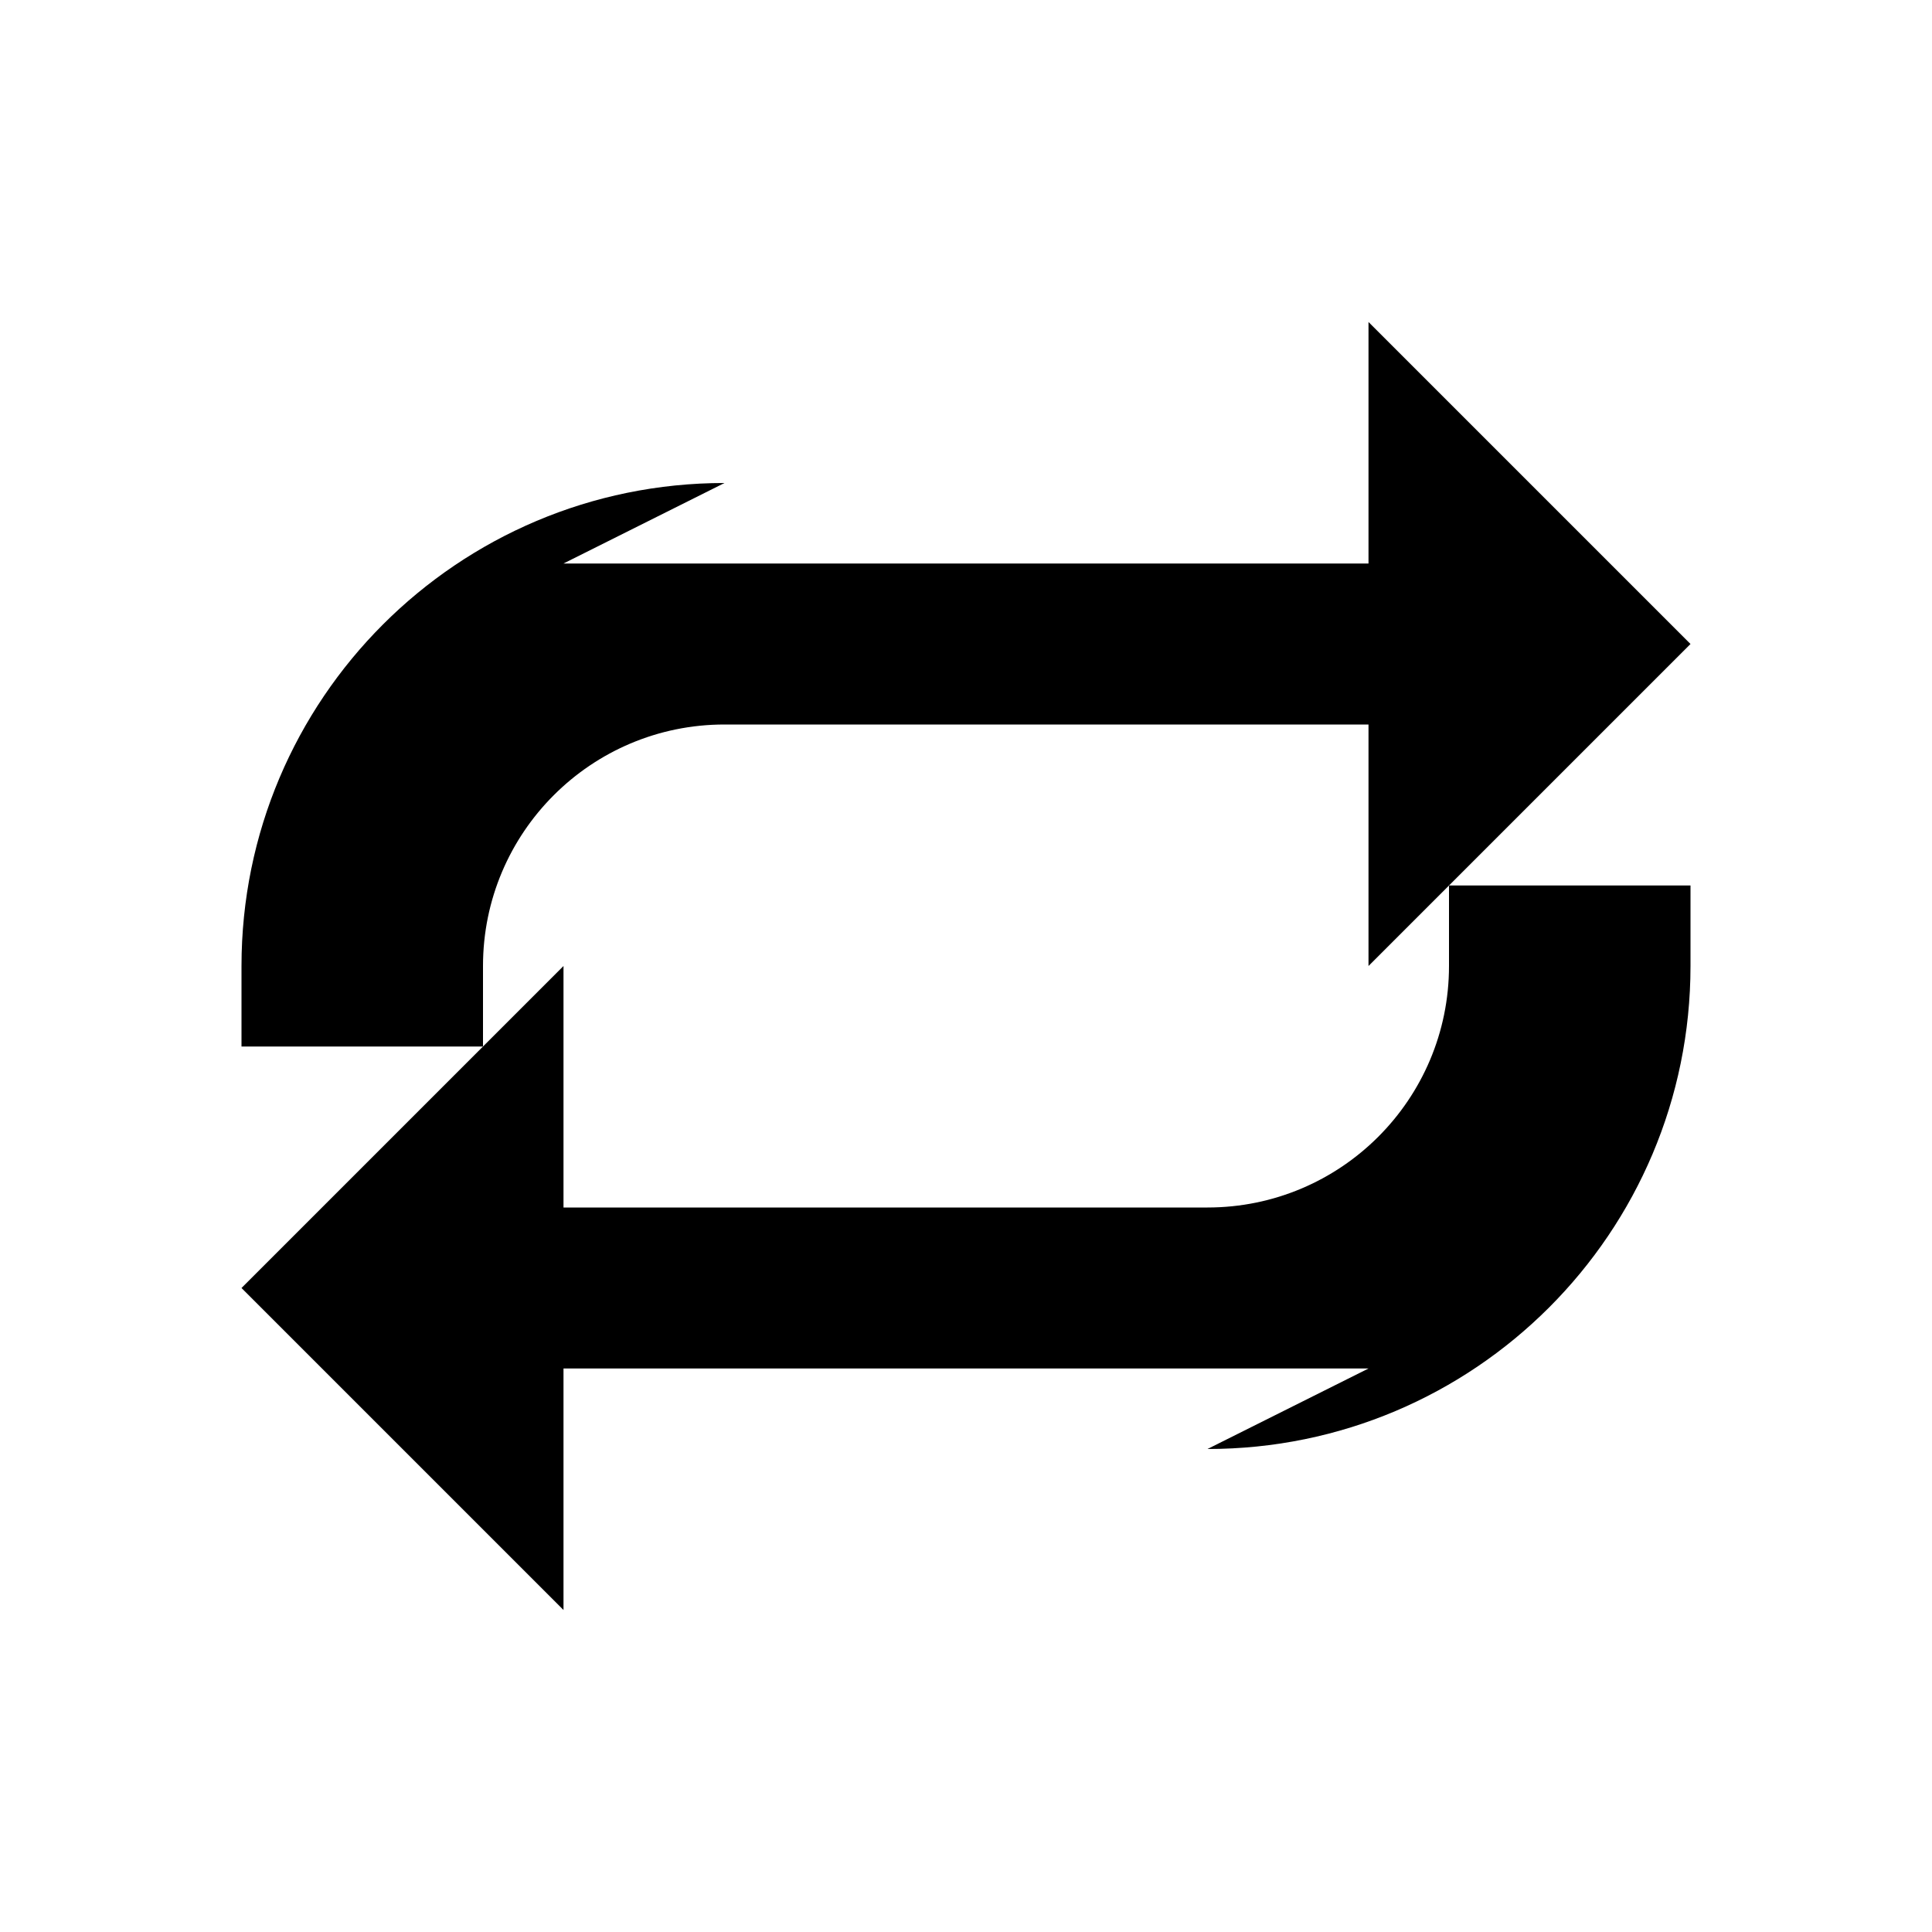
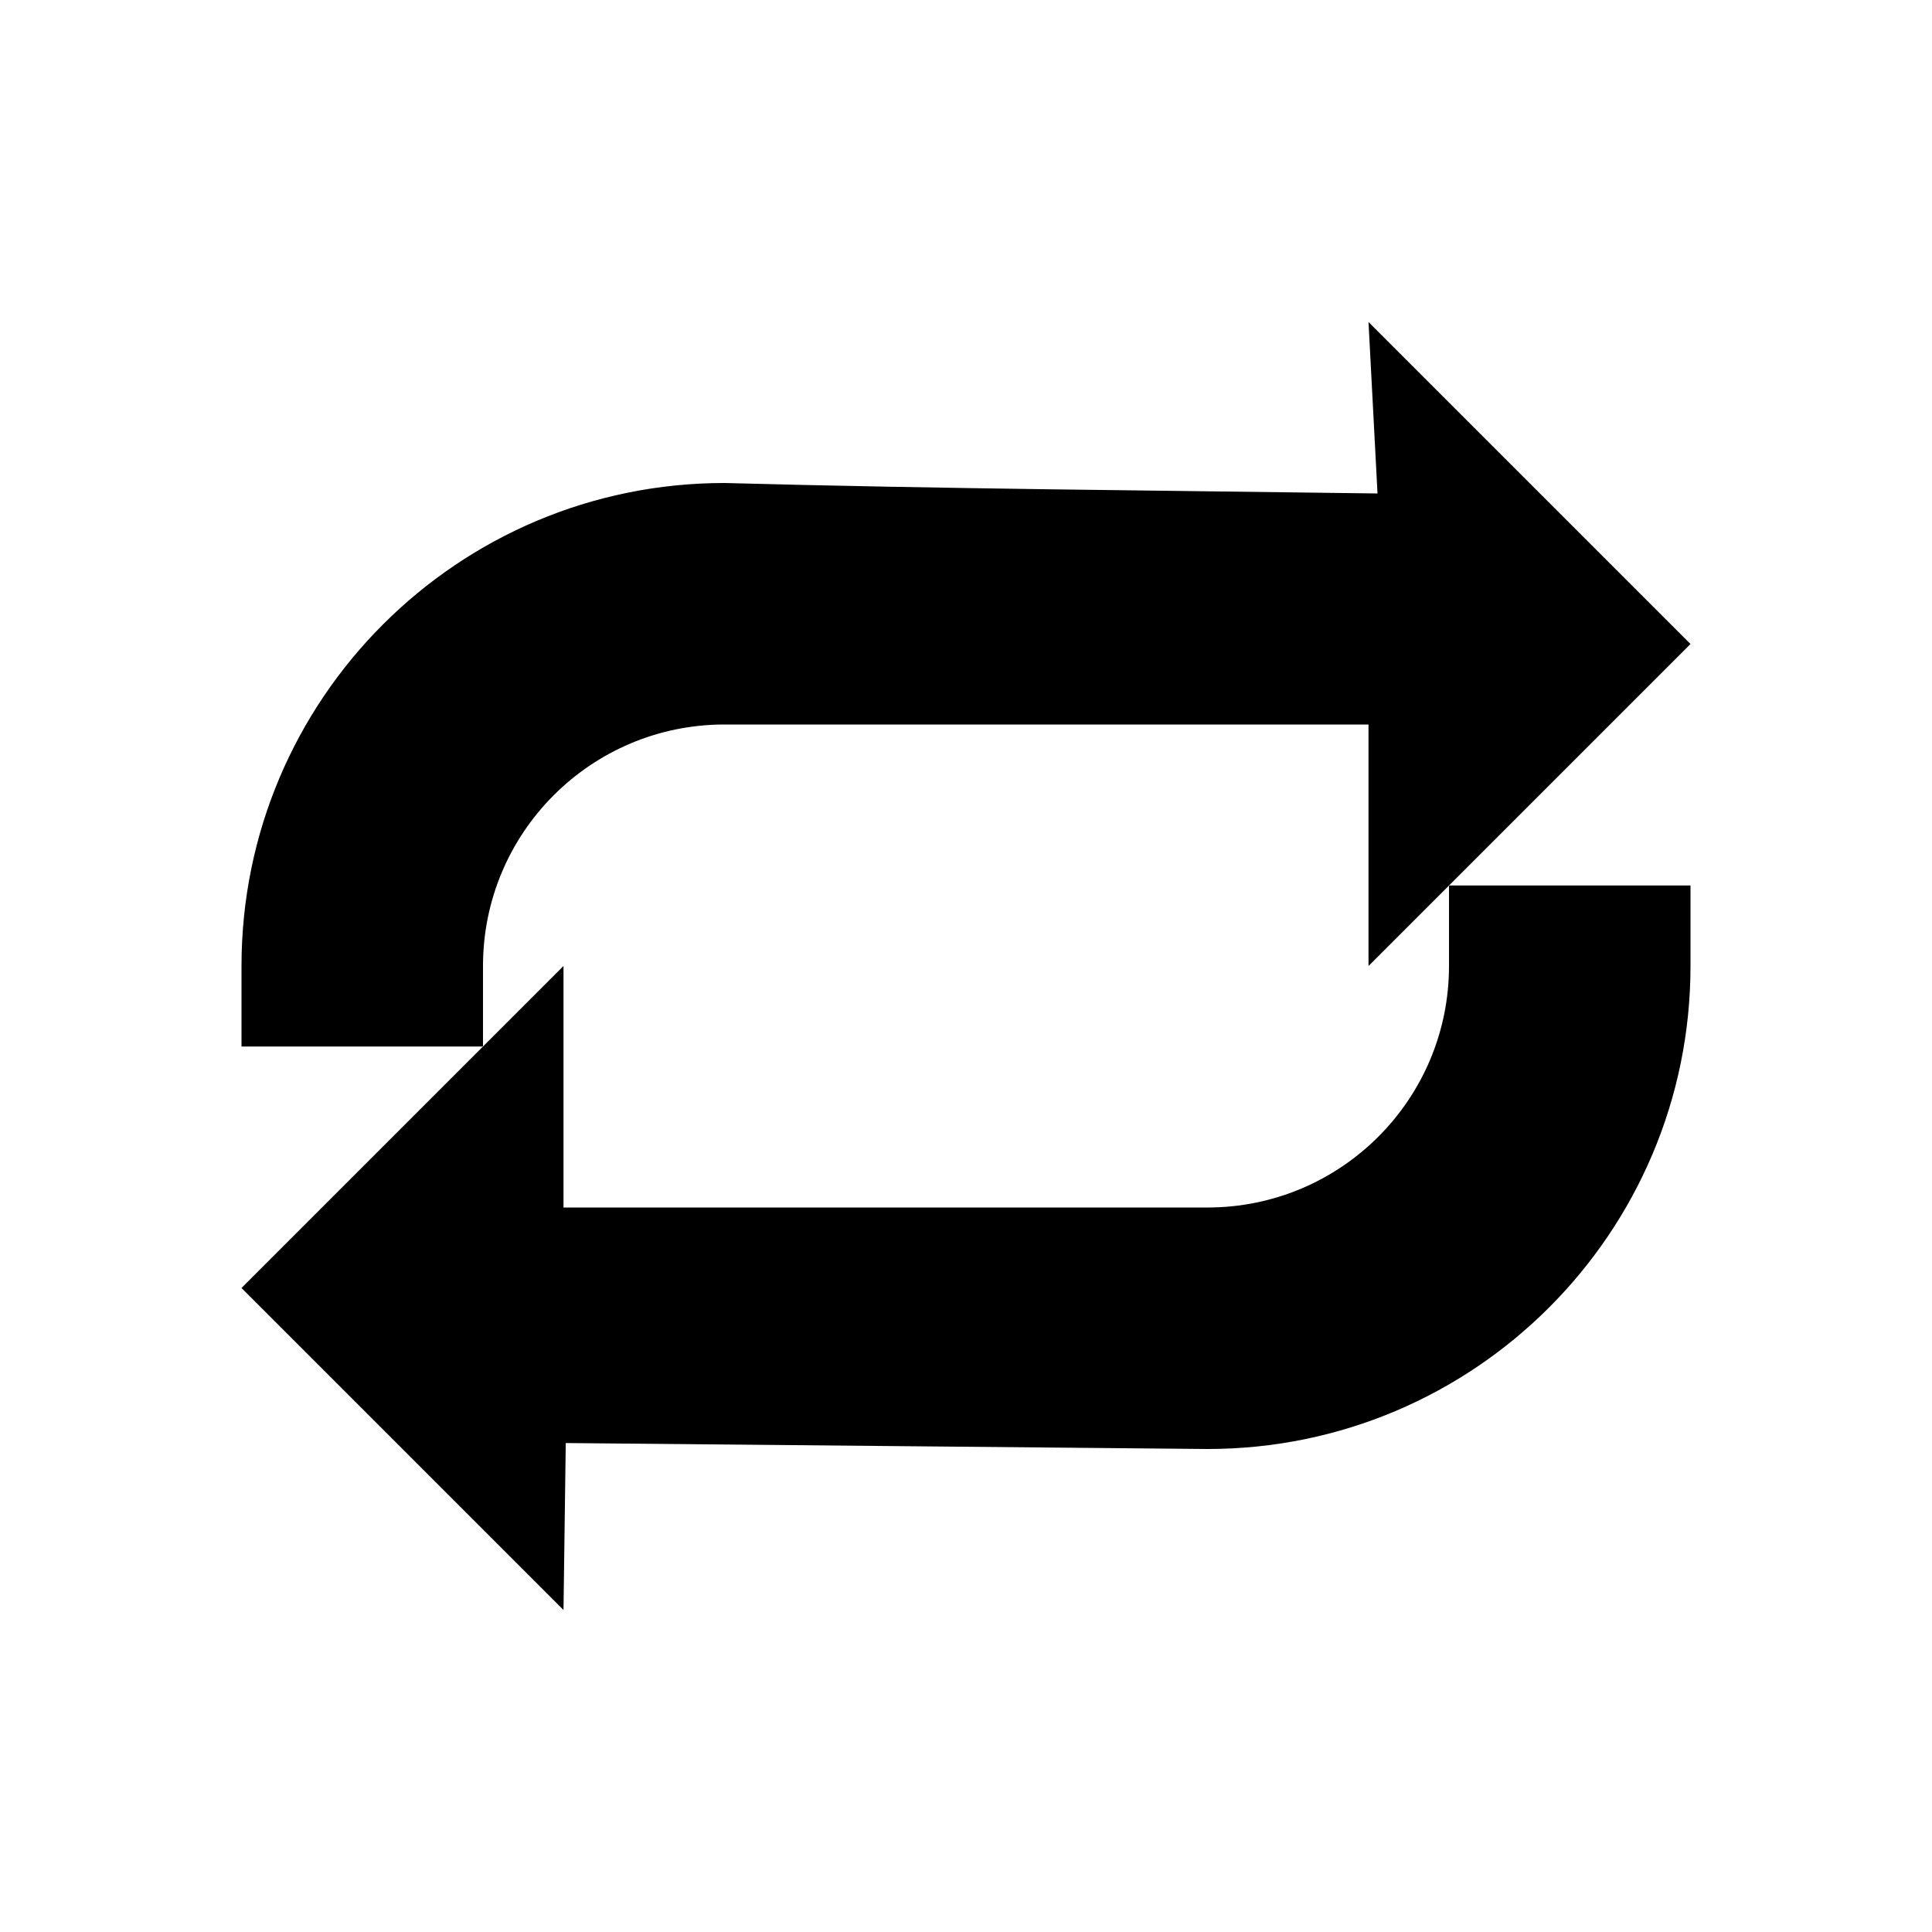
- <svg xmlns="http://www.w3.org/2000/svg" viewBox="0 0 24 24">
-   <path d="M7 7h10V4l4 4-4 4V9H9a3 3 0 0 0-3 3v1H3v-1a6 6 0 0 1 6-6Z" fill="currentColor" />
-   <path d="M17 17H7v3l-4-4 4-4v3h8a3 3 0 0 0 3-3v-1h3v1a6 6 0 0 1-6 6Z" fill="currentColor" />
+ <svg xmlns="http://www.w3.org/2000/svg" viewBox="0 0 24 24" version="1.1" id="svg2">
+   <defs id="defs2" />
+   <path d="M 17.112,6.13 17,4 21,8 17,12 V 9 H 9 C 7.343,9 6,10.343 6,12 v 1 H 3 V 12 C 3,8.686 5.686,6 9,6 c 2.704,0.073 5.408,0.093 8.112,0.13 z" fill="currentColor" id="path1" />
+   <path d="M 7.028,17.926 7,20 3,16 7,12 v 3 h 8 c 1.657,0 3,-1.343 3,-3 v -1 h 3 v 1 c 0,3.314 -2.686,6 -6,6 z" fill="currentColor" id="path2" />
</svg>
